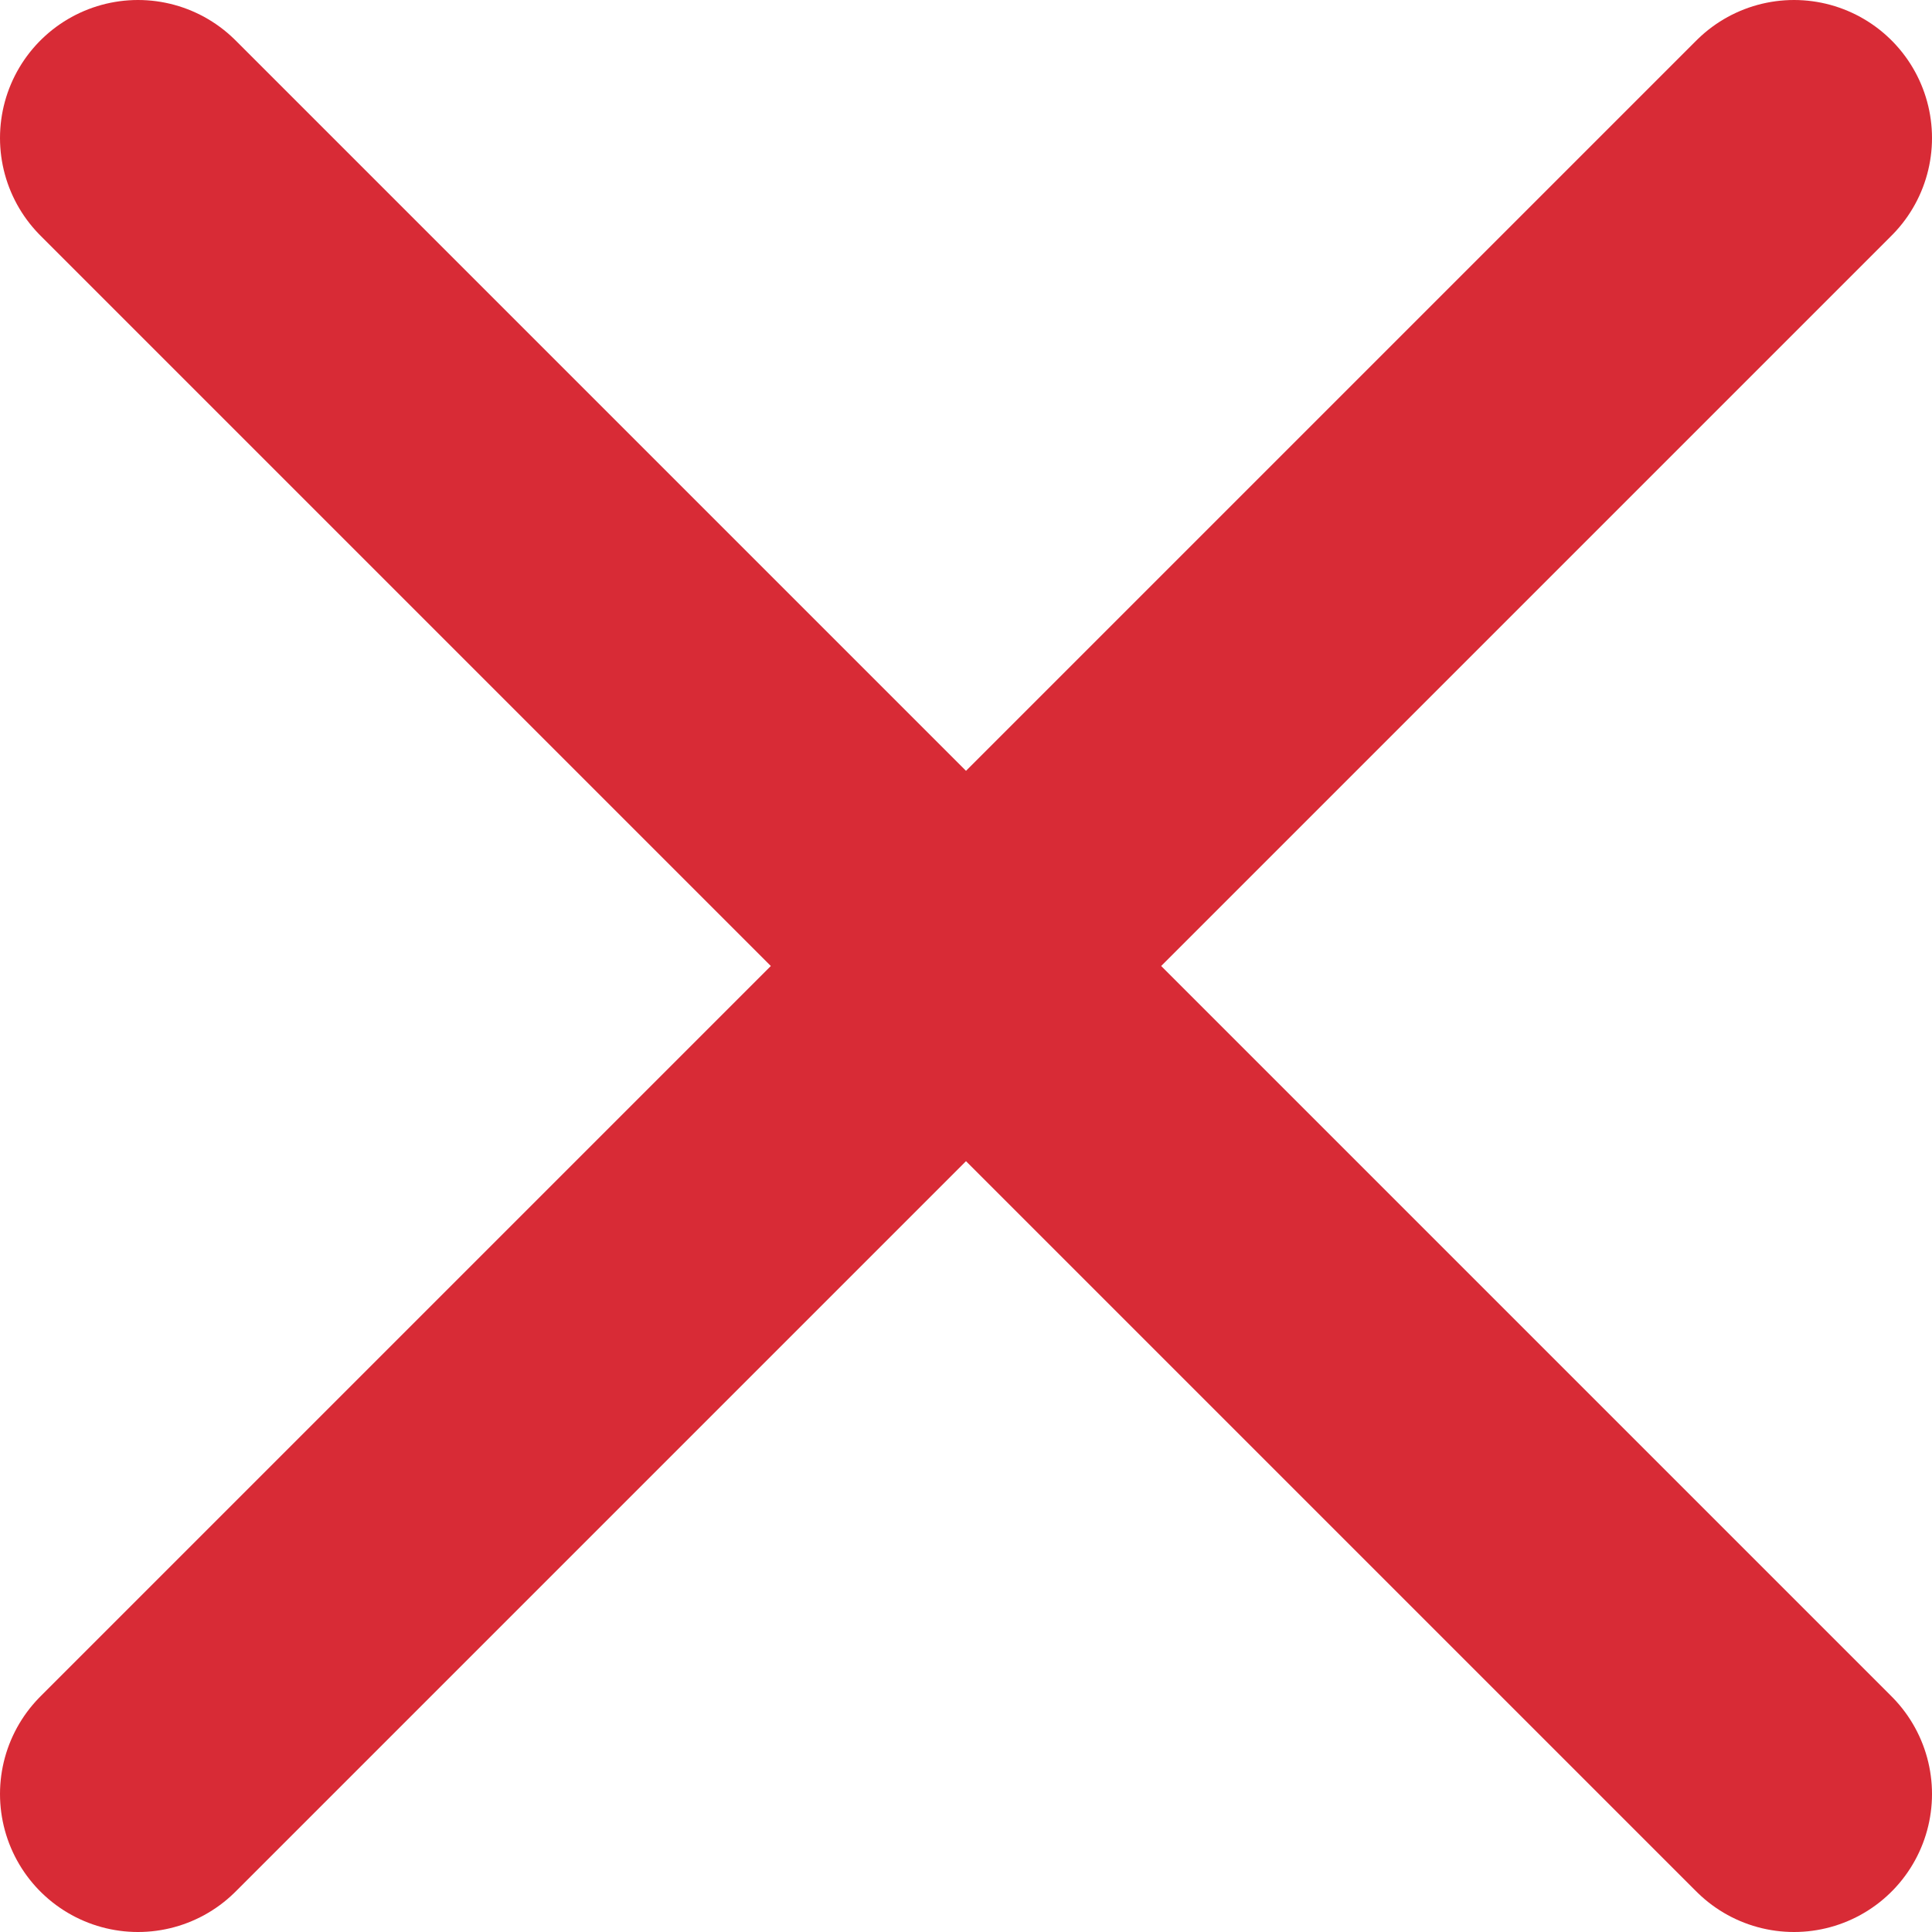
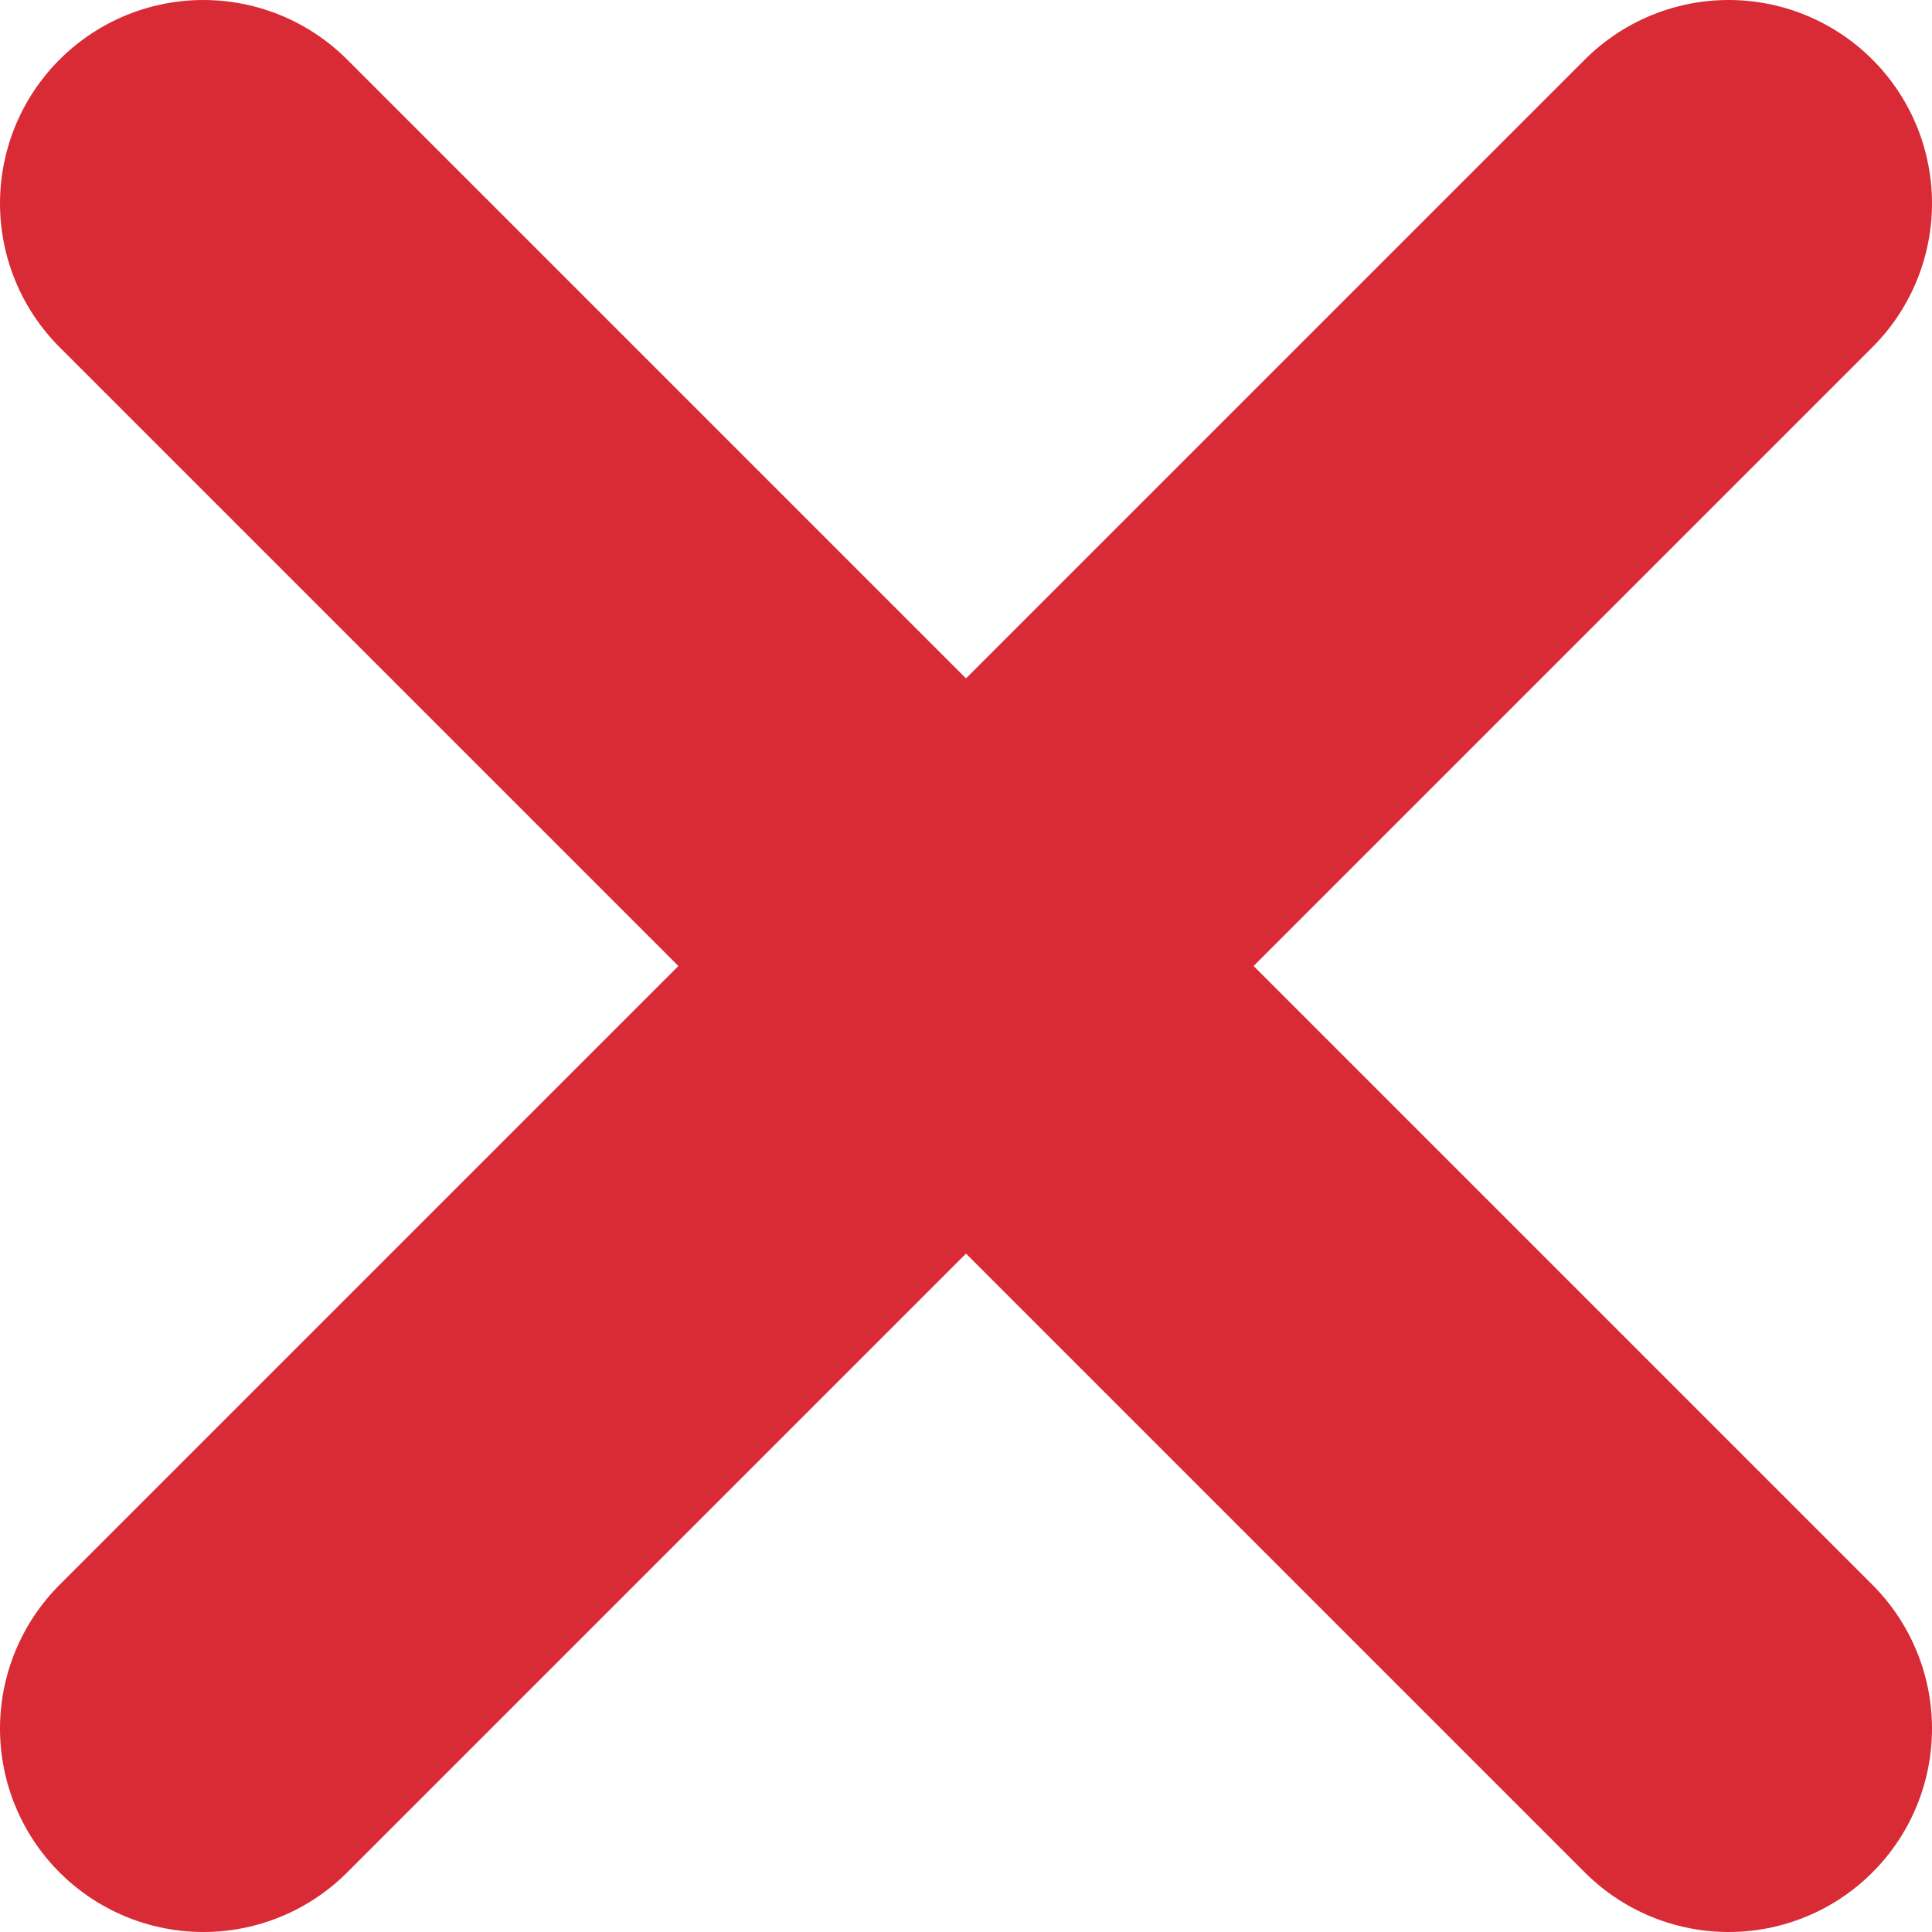
- <svg xmlns="http://www.w3.org/2000/svg" width="28" height="28" viewBox="0 0 28 28" fill="none">
-   <path d="M2 2C11.373 11.373 16.627 16.627 26 26M2 26C11.373 16.627 16.627 11.373 26 2" stroke="#D82B36" stroke-width="4" stroke-linecap="round" />
+ <svg xmlns="http://www.w3.org/2000/svg" width="19" height="19" viewBox="0 0 19 19" fill="none">
+   <path d="M2 2C7.858 7.858 11.142 11.142 17 17M2 17C7.858 11.142 11.142 7.858 17 2" stroke="#D82B36" stroke-width="4" stroke-linecap="round" />
</svg>
